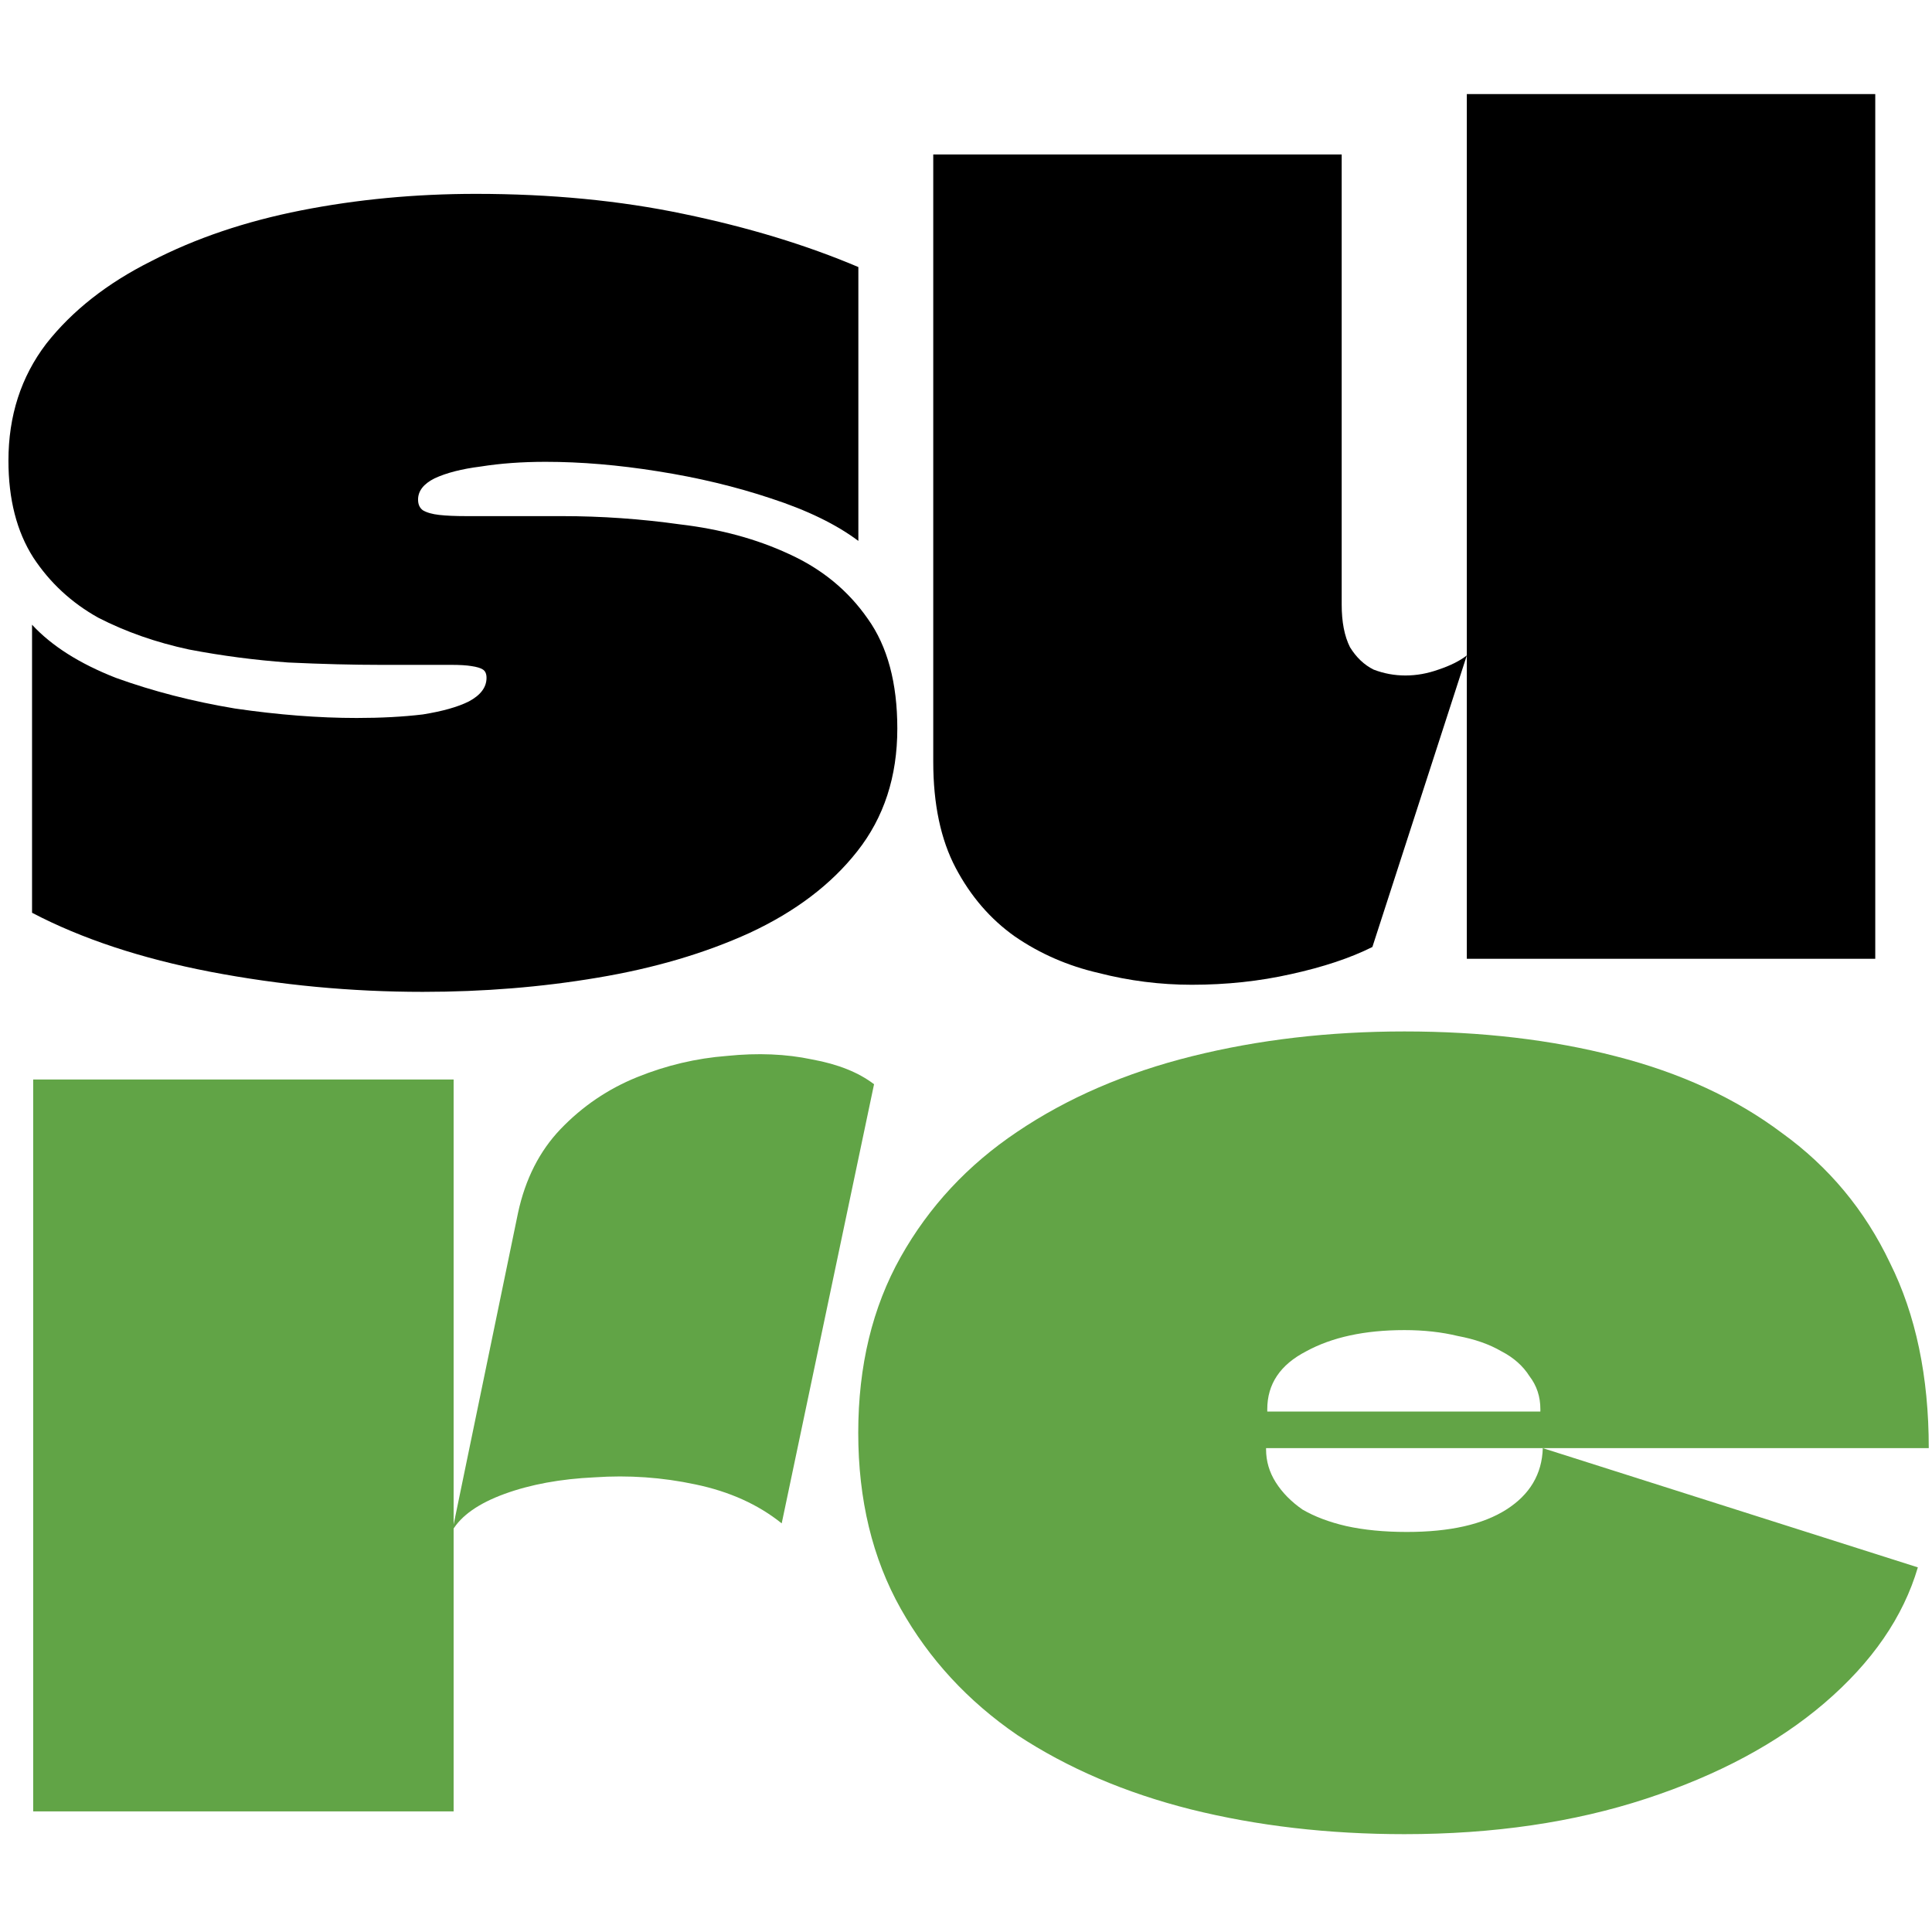
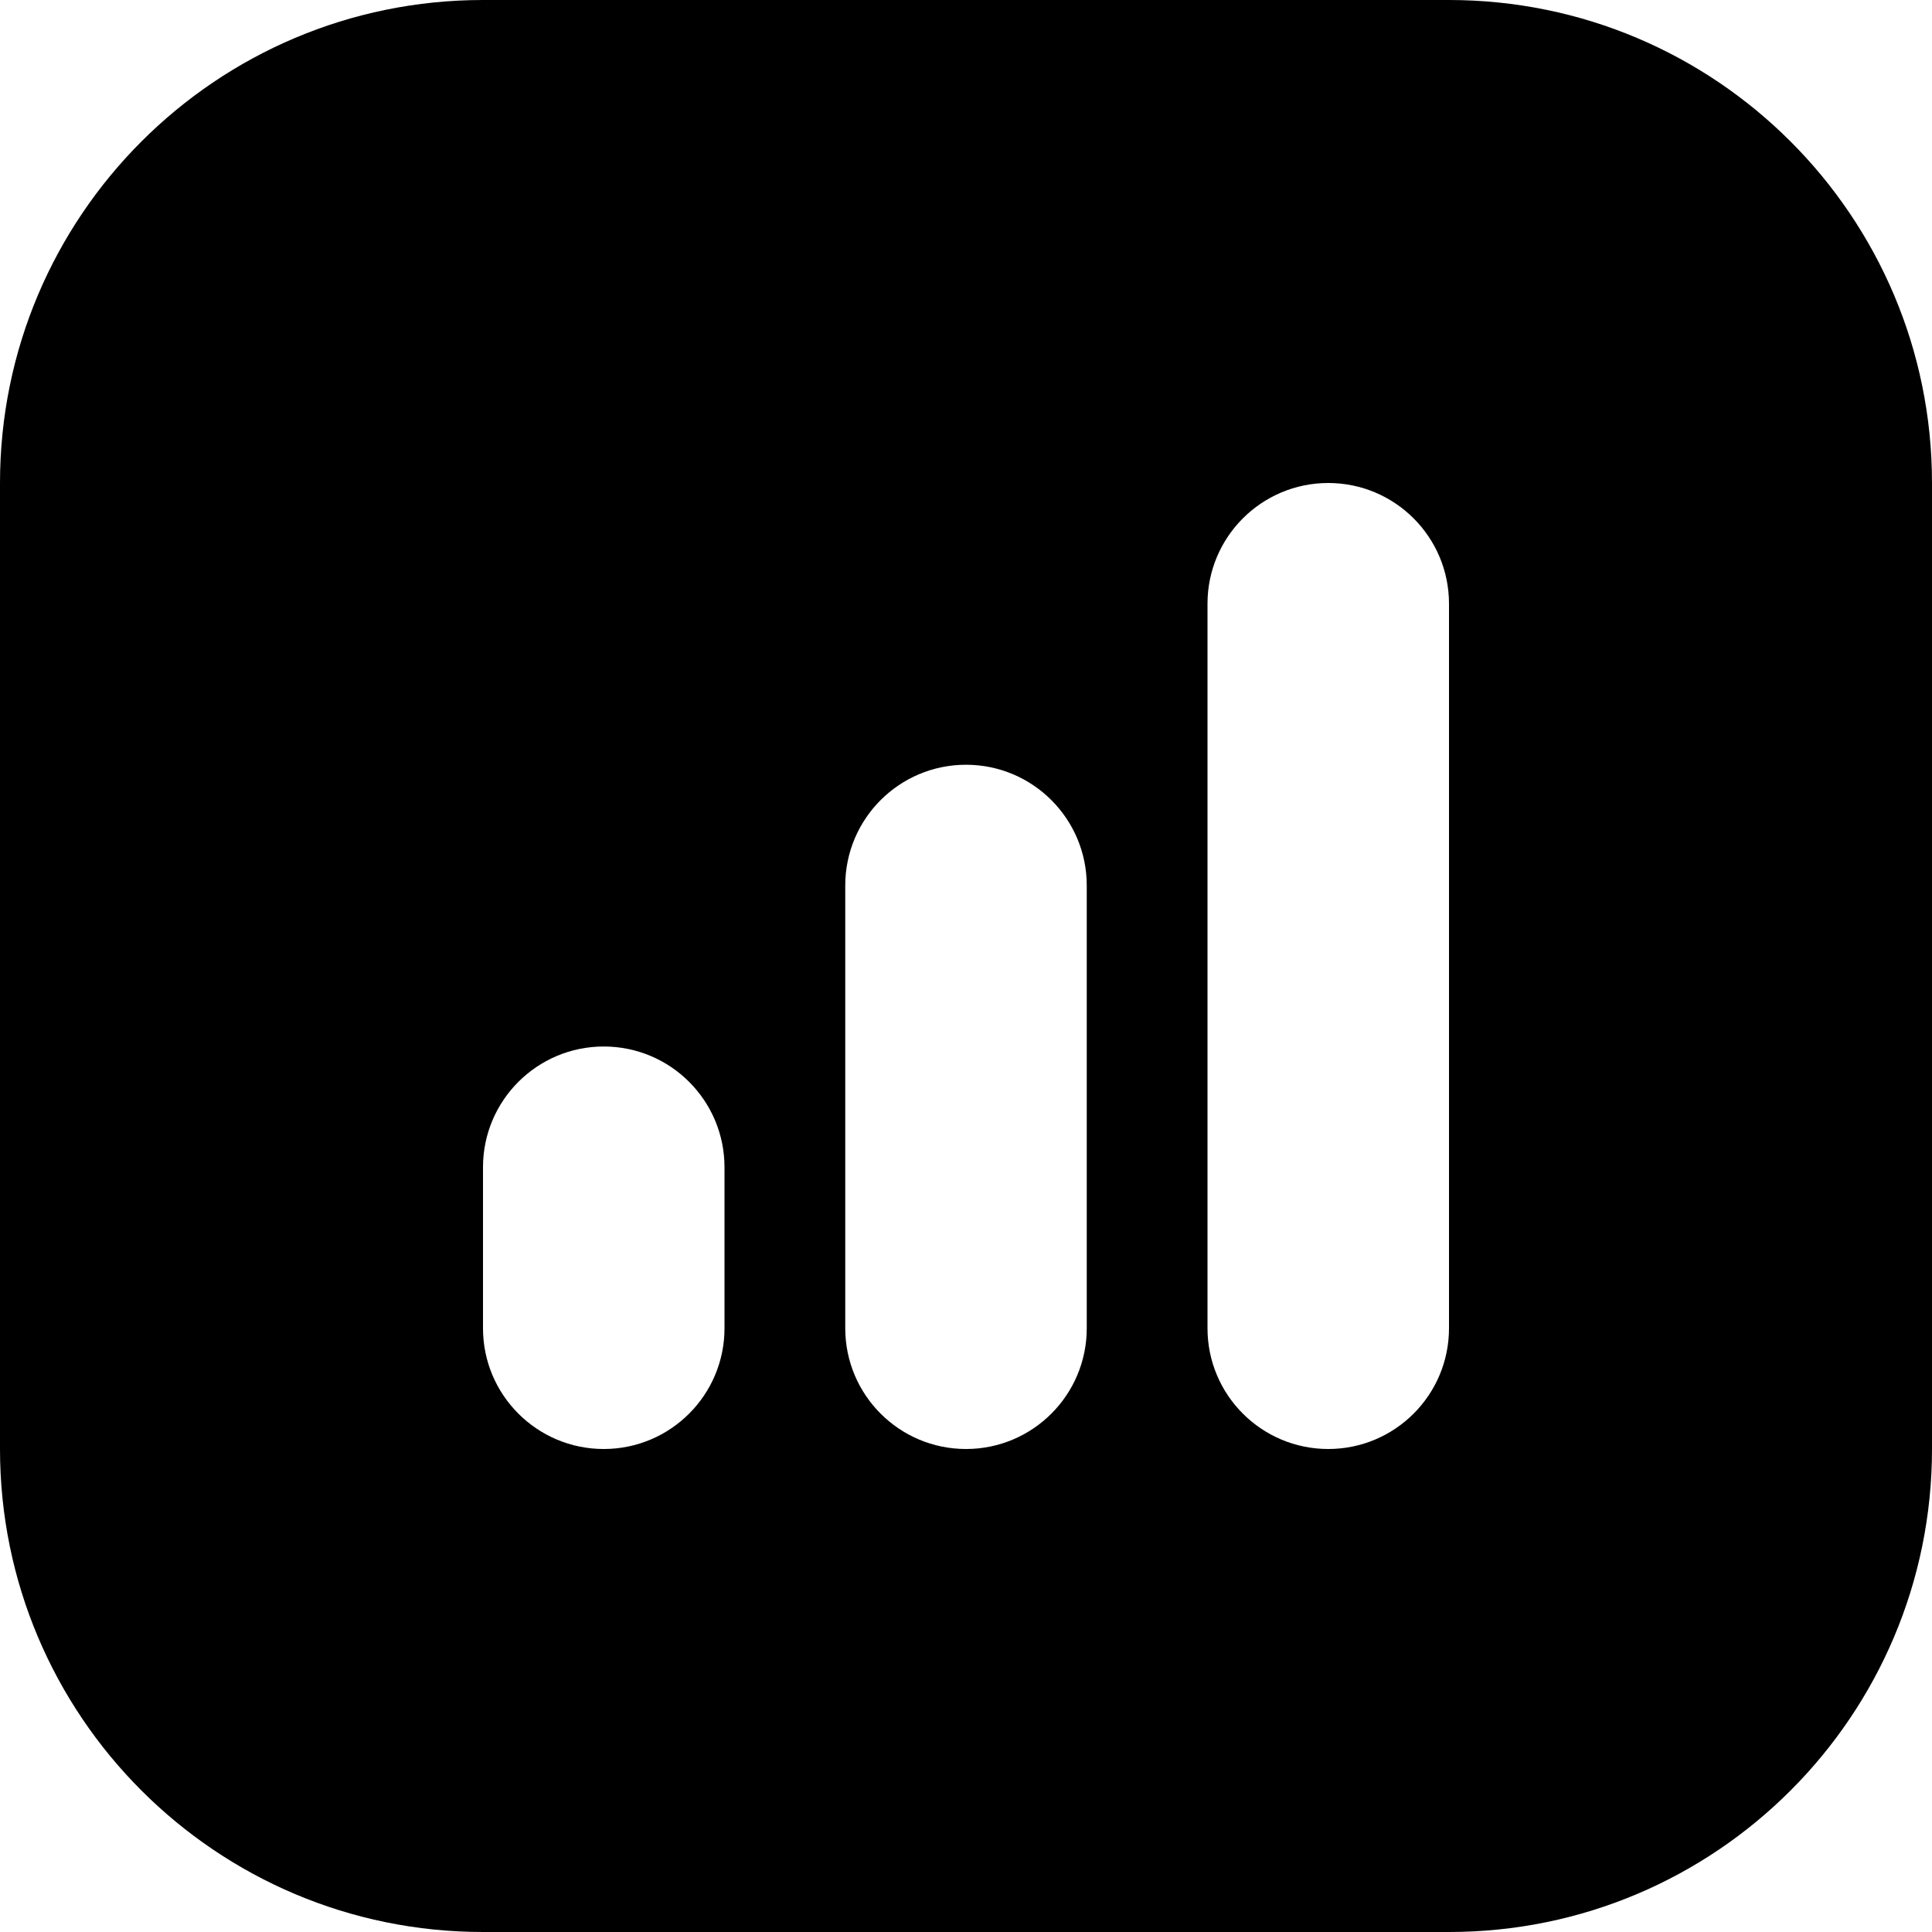
- <svg xmlns="http://www.w3.org/2000/svg" width="512" height="512" viewBox="0 0 160 145" fill="none">
-   <path d="M116.51 119.37C120.062 119.37 122.809 118.751 124.752 117.513C126.696 116.274 127.701 114.58 127.768 112.429L158.828 122.303C157.621 126.409 155.042 130.156 151.088 133.545C147.201 136.869 142.276 139.509 136.312 141.464C130.348 143.419 123.68 144.397 116.309 144.397C110.01 144.397 104.113 143.712 98.618 142.344C93.19 140.975 88.399 138.922 84.244 136.185C80.156 133.382 76.94 129.896 74.594 125.725C72.249 121.553 71.076 116.698 71.076 111.158C71.076 105.618 72.249 100.763 74.594 96.592C76.94 92.421 80.156 88.967 84.244 86.229C88.399 83.427 93.223 81.341 98.718 79.973C104.213 78.604 110.077 77.92 116.309 77.92C122.675 77.92 128.505 78.604 133.799 79.973C139.16 81.341 143.75 83.459 147.57 86.327C151.456 89.129 154.438 92.714 156.516 97.081C158.66 101.382 159.732 106.498 159.732 112.429H104.95C104.95 112.429 104.917 112.429 104.85 112.429C104.85 112.429 104.85 112.462 104.85 112.527C104.85 113.504 105.118 114.417 105.654 115.264C106.19 116.111 106.927 116.861 107.865 117.513C108.871 118.099 110.077 118.555 111.484 118.881C112.958 119.207 114.634 119.37 116.51 119.37ZM116.309 102.653C113.025 102.653 110.311 103.24 108.167 104.413C106.023 105.521 104.95 107.117 104.95 109.203C104.95 109.268 104.95 109.333 104.95 109.399C105.017 109.399 105.051 109.399 105.051 109.399H127.466C127.533 109.399 127.567 109.399 127.567 109.399C127.567 109.333 127.567 109.268 127.567 109.203C127.567 108.16 127.265 107.248 126.662 106.466C126.126 105.618 125.355 104.934 124.35 104.413C123.345 103.826 122.139 103.403 120.732 103.142C119.391 102.816 117.917 102.653 116.309 102.653Z" fill="#62a446" />
-   <path d="M37.567 81.901C37.567 85.811 37.567 89.755 37.567 93.73C37.567 97.641 37.567 101.584 37.567 105.559C37.567 109.47 37.567 113.413 37.567 117.388C37.567 121.559 37.567 125.73 37.567 129.902C37.567 134.073 37.567 138.276 37.567 142.513H2.748C2.748 136.06 2.748 129.608 2.748 123.156C2.748 116.704 2.748 110.252 2.748 103.799C2.748 100.15 2.748 96.5 2.748 92.85C2.748 89.201 2.748 85.551 2.748 81.901H37.567ZM37.466 119.246L42.9 92.948C43.504 90.146 44.678 87.832 46.422 86.007C48.234 84.117 50.347 82.683 52.762 81.706C55.177 80.728 57.66 80.141 60.209 79.946C62.758 79.685 65.106 79.783 67.253 80.239C69.4 80.63 71.111 81.315 72.385 82.292L64.737 118.659C62.792 117.095 60.41 116.02 57.593 115.433C54.842 114.846 52.058 114.651 49.24 114.846C46.422 114.977 43.94 115.433 41.793 116.215C39.646 116.997 38.204 118.007 37.466 119.246Z" fill="#61a446" />
-   <path d="M155.301 0.292C155.301 4.658 155.301 20.058 155.301 24.489C155.301 28.921 155.301 33.353 155.301 37.785C155.301 41.565 155.301 45.378 155.301 49.223C155.301 53.003 155.301 56.783 155.301 60.563C155.301 64.343 155.301 68.123 155.301 71.903H121.476C121.476 69.166 121.476 66.396 121.476 63.594C121.476 60.791 121.476 57.989 121.476 55.186C121.476 52.319 121.476 49.549 121.476 46.877C121.476 40.815 121.476 34.885 121.476 29.084C121.476 23.218 121.476 6.288 121.476 0.292H155.301ZM111.113 5.292C111.113 8.746 111.113 18.233 111.113 21.752C111.113 25.206 111.113 28.66 111.113 32.115C111.113 35.569 111.113 39.056 111.113 42.575C111.113 44.009 111.341 45.182 111.798 46.094C112.319 46.942 112.971 47.561 113.753 47.952C114.6 48.278 115.48 48.441 116.392 48.441C117.305 48.441 118.217 48.278 119.13 47.952C120.107 47.626 120.889 47.235 121.476 46.779L113.655 70.926C111.83 71.838 109.582 72.588 106.909 73.174C104.303 73.761 101.565 74.054 98.698 74.054C96.091 74.054 93.516 73.728 90.975 73.076C88.433 72.49 86.119 71.48 84.034 70.046C82.013 68.612 80.384 66.722 79.145 64.376C77.907 62.029 77.288 59.097 77.288 55.577C77.288 50.885 77.288 46.192 77.288 41.5C77.288 36.807 77.288 32.115 77.288 27.422C77.288 24.75 77.288 22.078 77.288 19.406C77.288 16.669 77.288 7.964 77.288 5.292H111.113Z" fill="black" />
-   <path d="M0.699 30.648C0.699 26.933 1.742 23.707 3.827 20.97C5.978 18.233 8.878 15.952 12.528 14.127C16.178 12.237 20.316 10.836 24.944 9.923C29.571 9.011 34.394 8.555 39.412 8.555C45.603 8.555 51.339 9.108 56.618 10.216C61.962 11.324 66.785 12.791 71.086 14.616V37.296C69.262 35.928 66.85 34.754 63.852 33.777C60.919 32.799 57.791 32.05 54.467 31.528C51.209 31.007 48.113 30.746 45.18 30.746C43.225 30.746 41.432 30.877 39.803 31.137C38.239 31.333 36.968 31.659 35.99 32.115C35.078 32.571 34.622 33.158 34.622 33.874C34.622 34.266 34.752 34.559 35.013 34.754C35.339 34.95 35.795 35.08 36.382 35.145C36.968 35.211 37.718 35.243 38.63 35.243C40.129 35.243 41.465 35.243 42.638 35.243C43.811 35.243 45.115 35.243 46.549 35.243C49.807 35.243 53.066 35.471 56.325 35.928C59.648 36.319 62.647 37.133 65.319 38.371C68.056 39.61 70.239 41.402 71.868 43.748C73.498 46.029 74.312 49.06 74.312 52.84C74.312 56.816 73.205 60.205 70.989 63.007C68.838 65.744 65.873 67.993 62.093 69.753C58.378 71.447 54.174 72.685 49.481 73.468C44.854 74.25 40.031 74.641 35.013 74.641C29.082 74.641 23.216 74.087 17.416 72.979C11.681 71.871 6.76 70.241 2.654 68.091V44.237C4.283 45.997 6.597 47.463 9.595 48.636C12.658 49.744 15.95 50.592 19.469 51.178C23.053 51.7 26.41 51.96 29.538 51.96C31.559 51.96 33.383 51.862 35.013 51.667C36.642 51.406 37.913 51.048 38.825 50.592C39.803 50.07 40.292 49.418 40.292 48.636C40.292 48.31 40.194 48.082 39.999 47.952C39.803 47.822 39.477 47.724 39.021 47.659C38.63 47.594 38.076 47.561 37.359 47.561C36.382 47.561 35.371 47.561 34.328 47.561C33.286 47.561 32.341 47.561 31.493 47.561C29.212 47.561 26.671 47.496 23.868 47.365C21.131 47.17 18.393 46.812 15.656 46.29C12.919 45.703 10.41 44.824 8.129 43.651C5.913 42.412 4.12 40.75 2.752 38.665C1.383 36.514 0.699 33.842 0.699 30.648Z" fill="black" />
+ <svg xmlns="http://www.w3.org/2000/svg" width="512" height="512" viewBox="0 0 48 48">
+   <path fill="#000000" fill-rule="evenodd" d="M12 0h24a12 12 0 0 1 12 12v24a12 12 0 0 1-12 12H12A12 12 0 0 1 0 36V12A12 12 0 0 1 12 0zM15 26a3 3 0 0 0-3 3v4a3 3 0 0 0 6 0v-4a3 3 0 0 0-3-3zm9-7a3 3 0 0 0-3 3v11a3 3 0 0 0 6 0V22a3 3 0 0 0-3-3zm9-7a3 3 0 0 0-3 3v18a3 3 0 0 0 6 0V15a3 3 0 0 0-3-3z" />
</svg>
